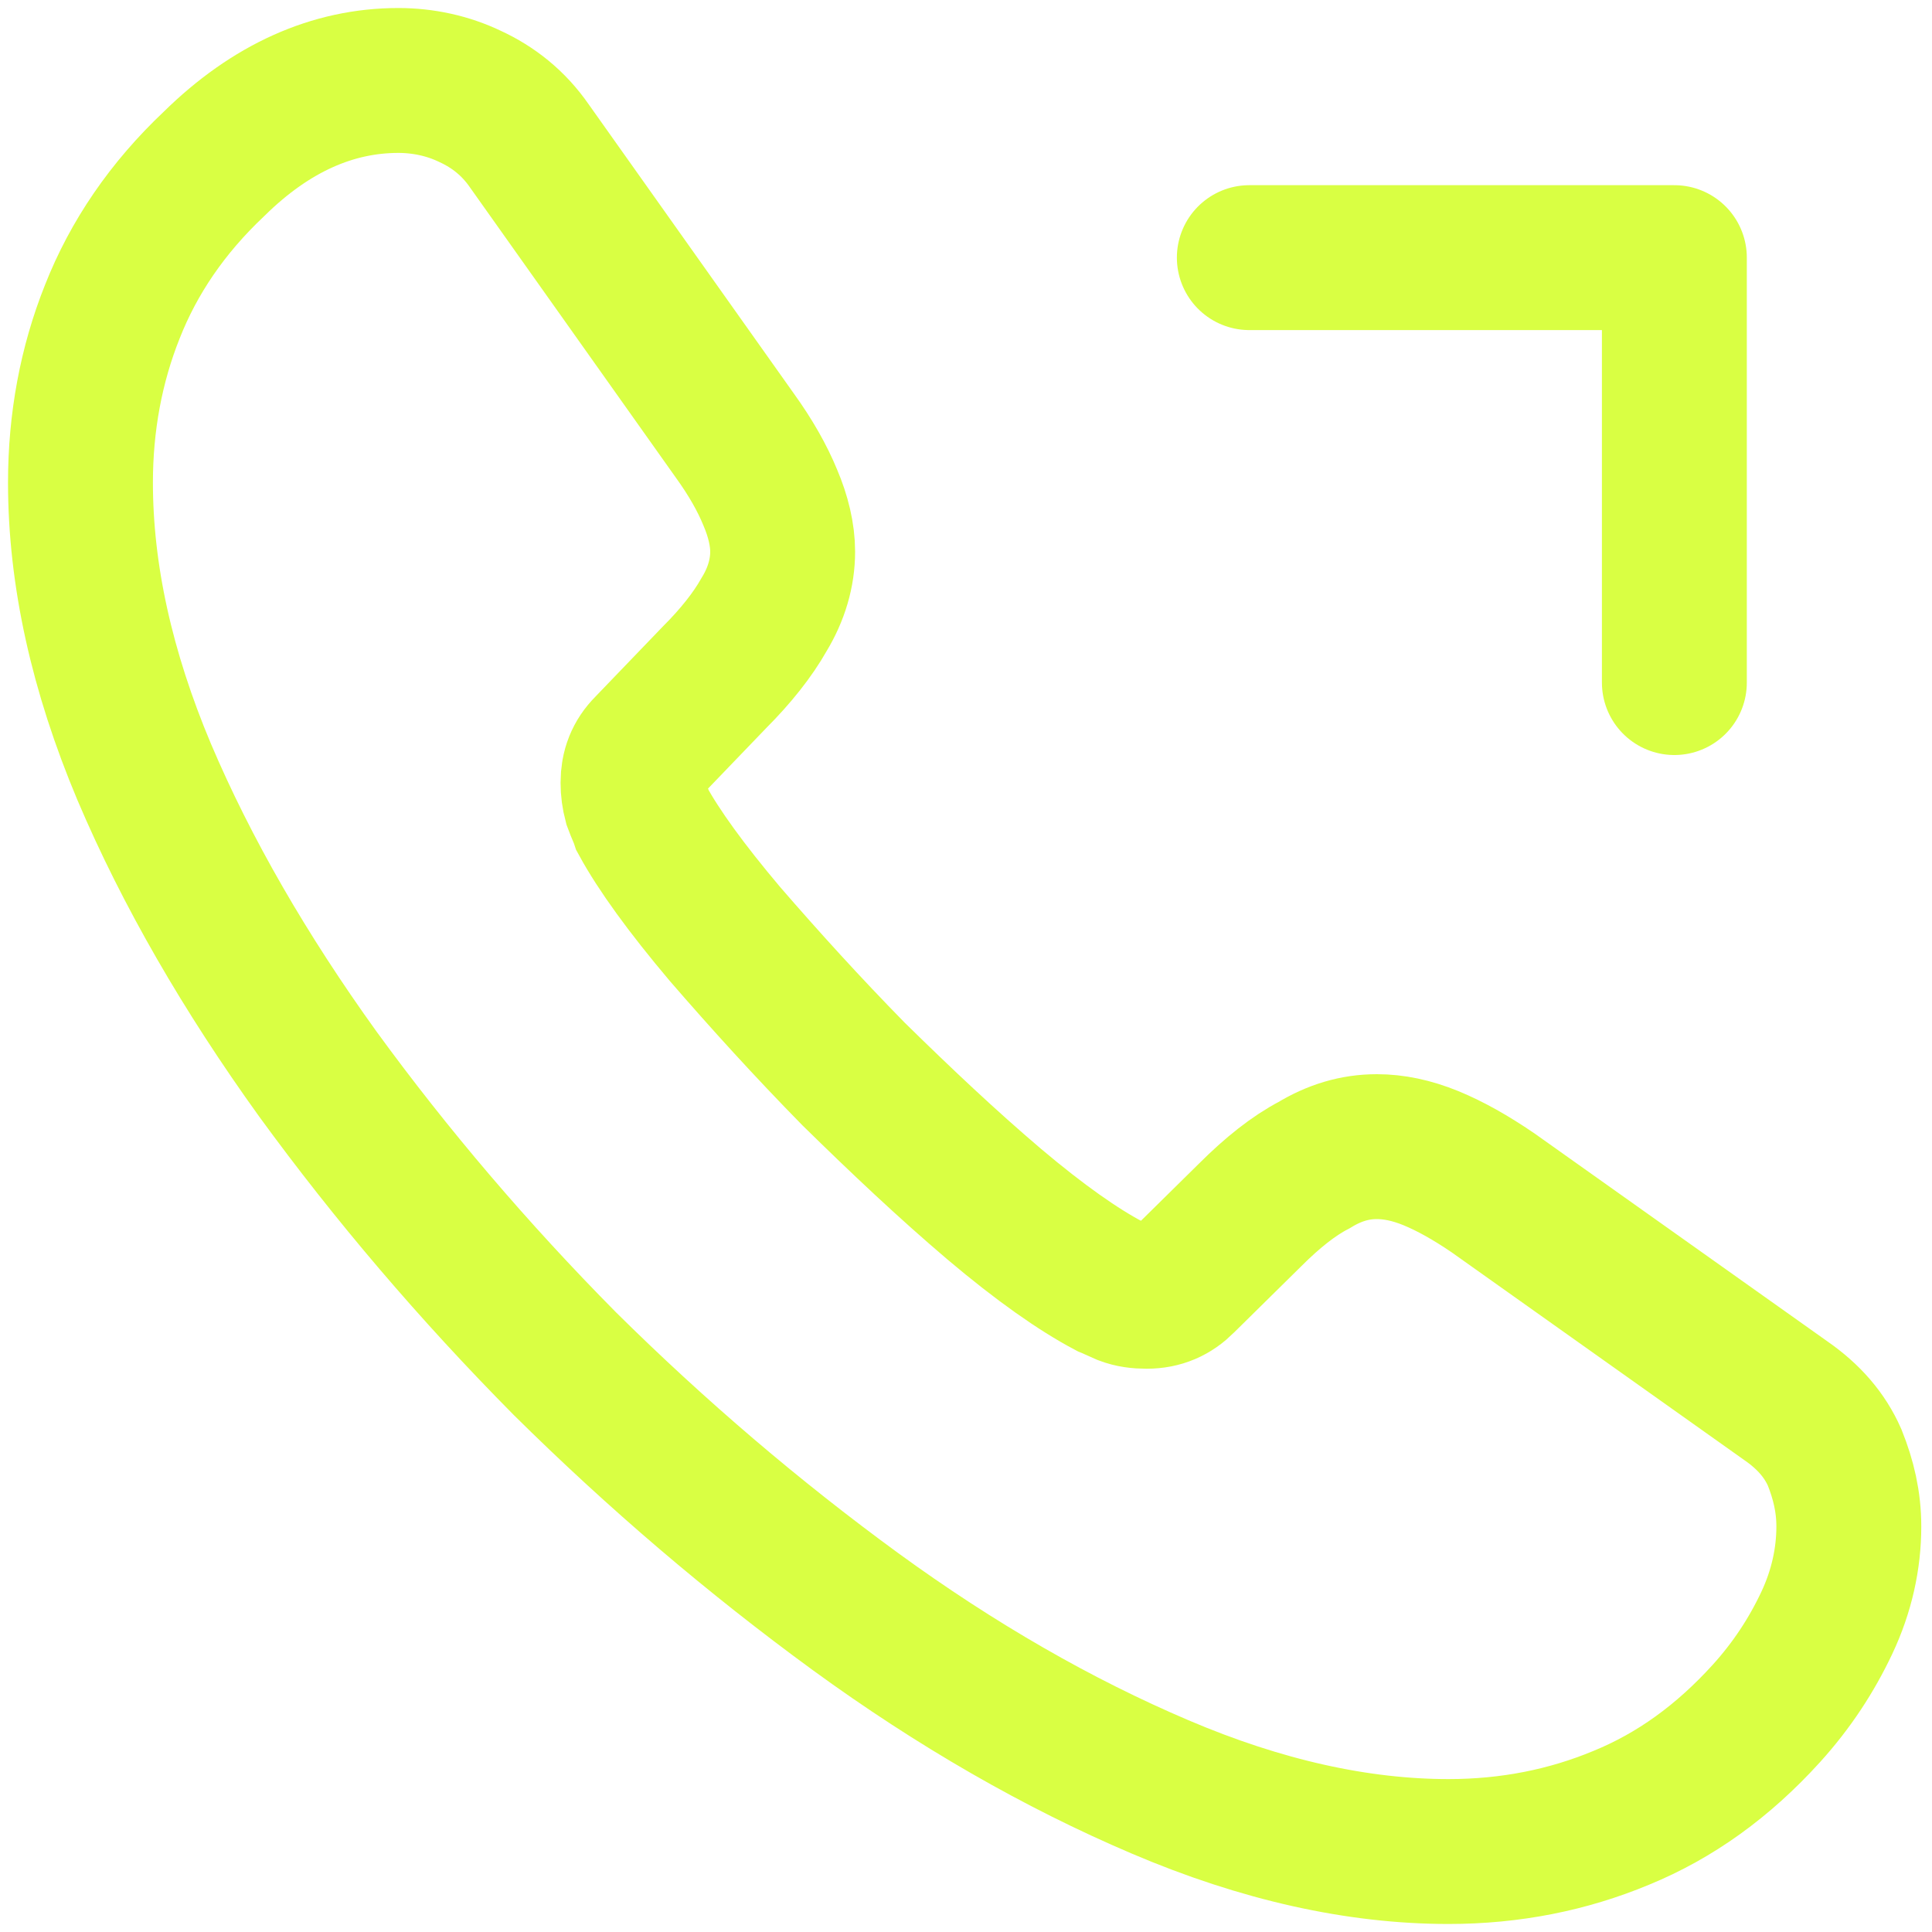
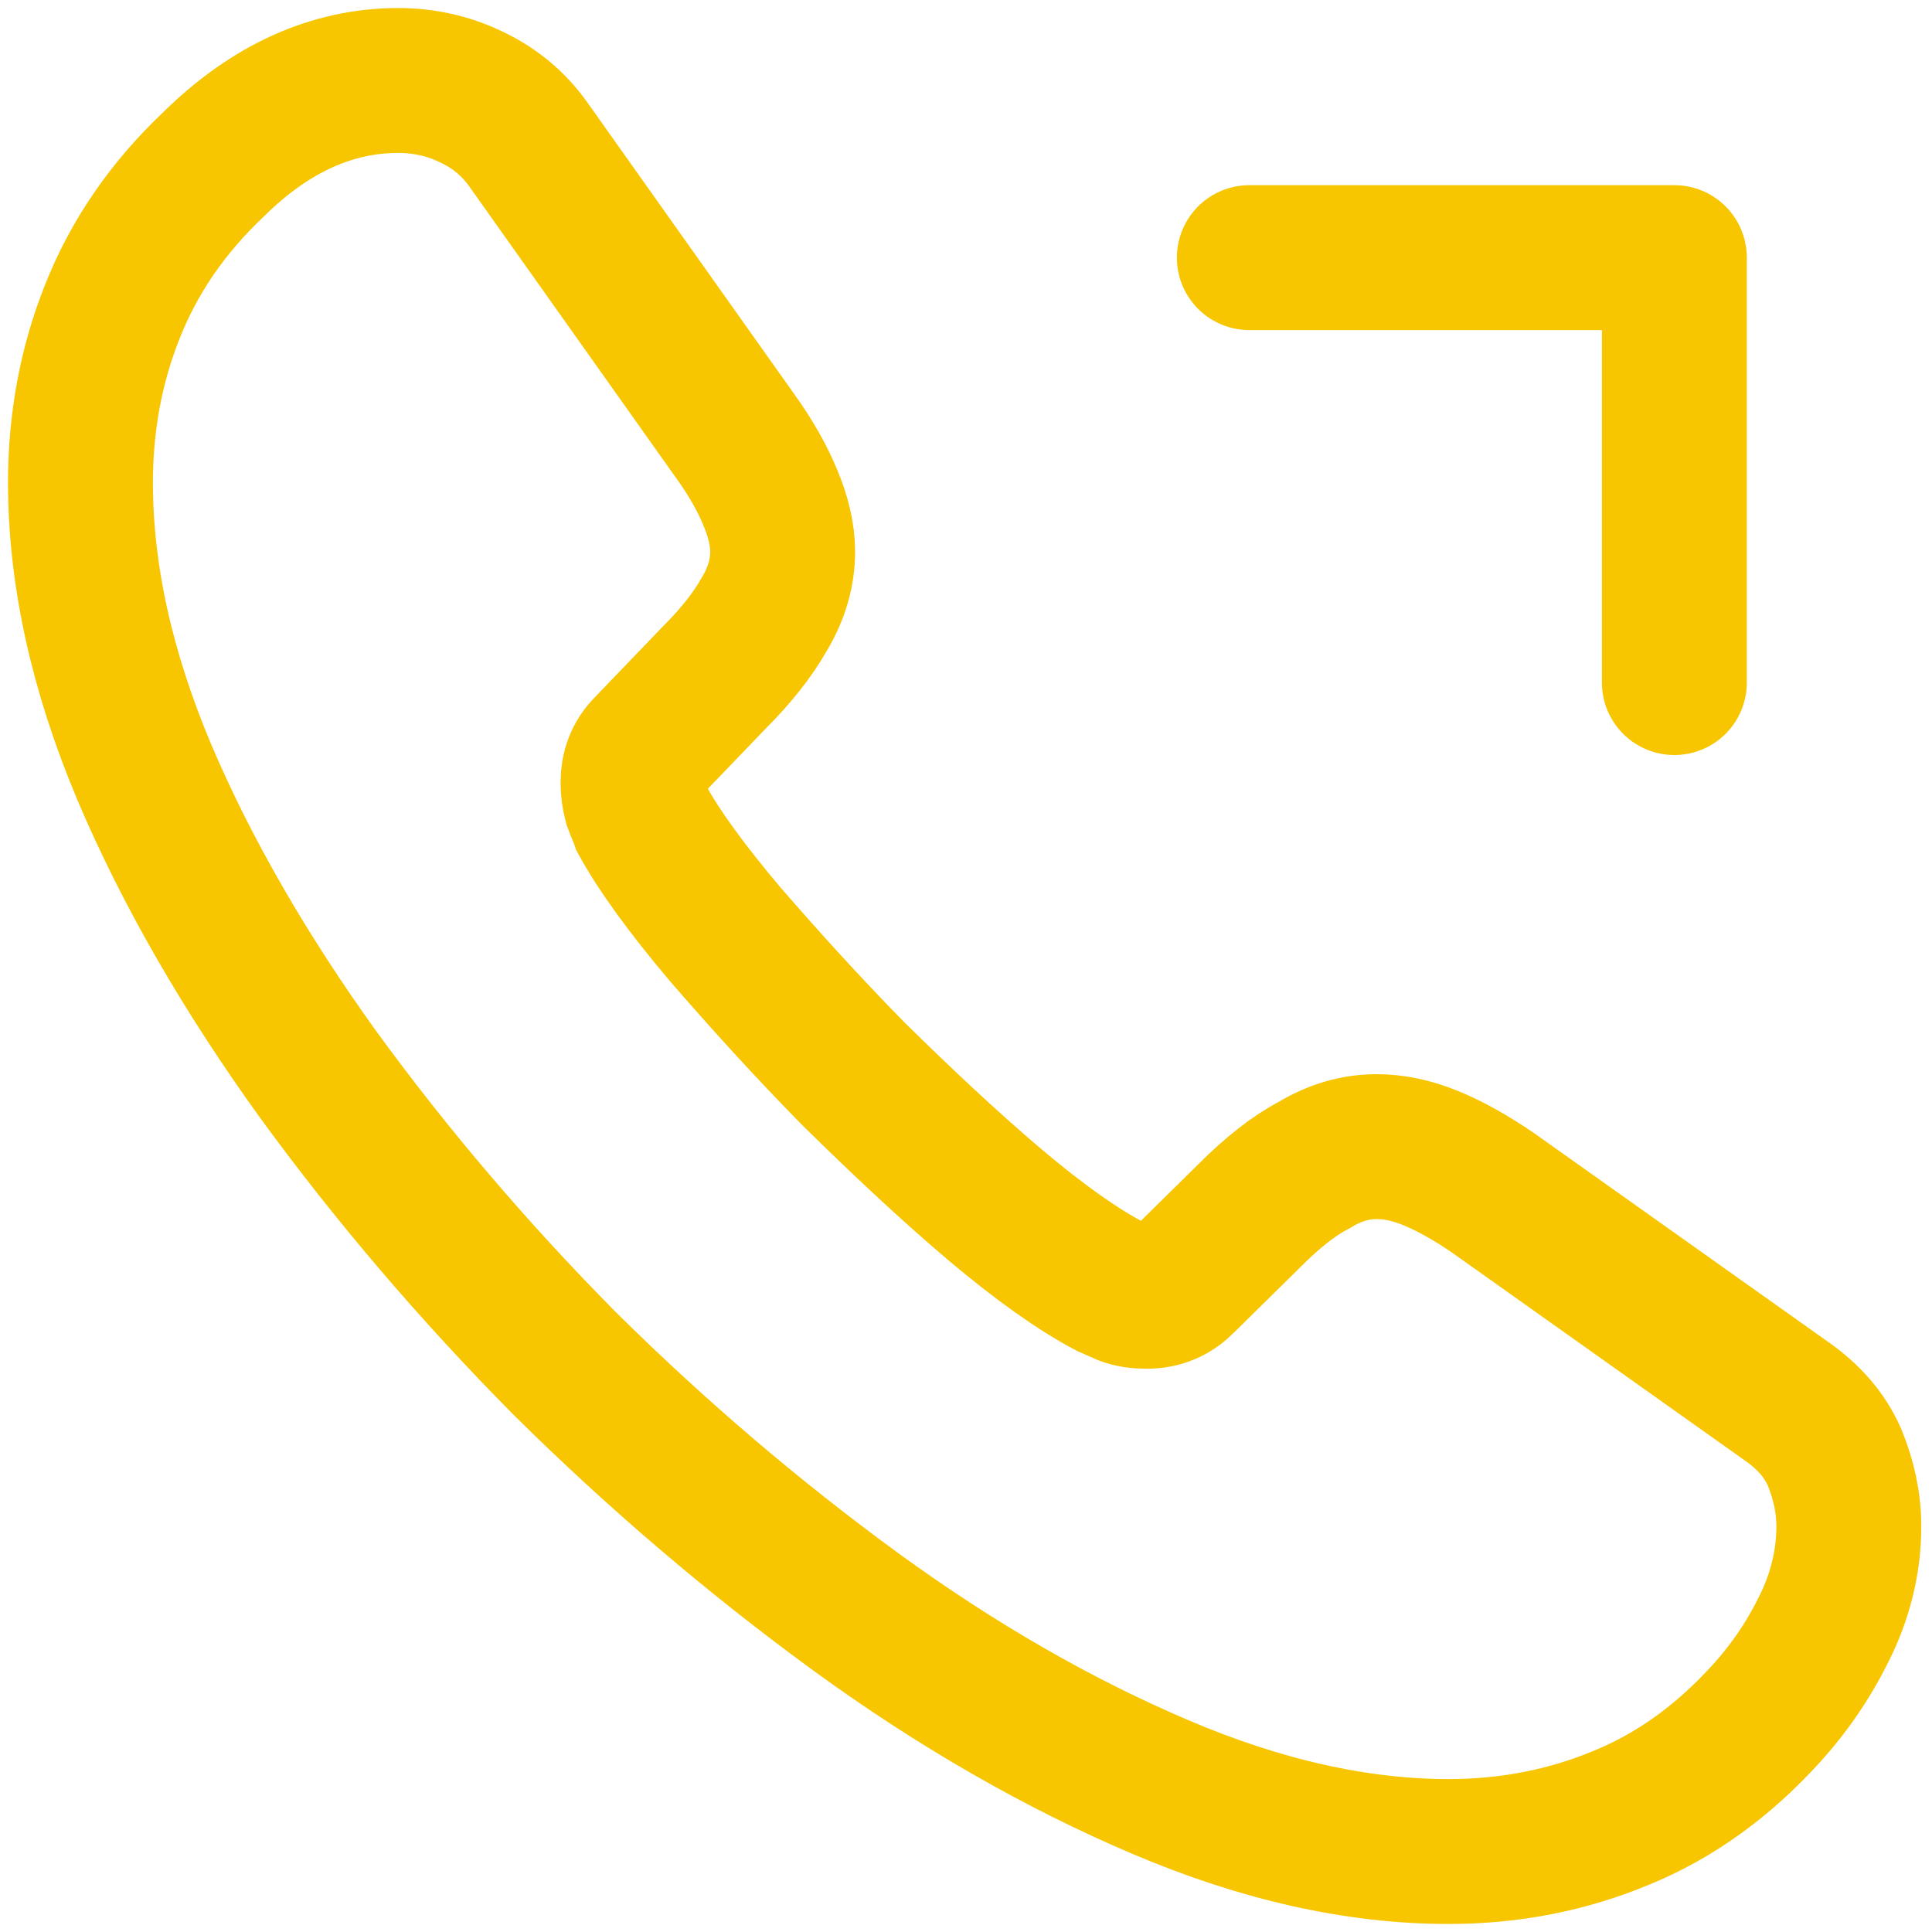
<svg xmlns="http://www.w3.org/2000/svg" width="20" height="20" viewBox="0 0 20 20" fill="none">
-   <path d="M19.139 15.802C19.139 16.132 19.066 16.472 18.91 16.802C18.754 17.132 18.552 17.443 18.286 17.737C17.837 18.232 17.342 18.589 16.783 18.818C16.233 19.047 15.637 19.167 14.995 19.167C14.06 19.167 13.061 18.947 12.007 18.497C10.953 18.048 9.899 17.443 8.854 16.682C7.8 15.912 6.801 15.06 5.847 14.116C4.903 13.162 4.051 12.163 3.29 11.118C2.538 10.073 1.933 9.028 1.493 7.992C1.053 6.947 0.833 5.948 0.833 4.995C0.833 4.372 0.943 3.776 1.163 3.226C1.383 2.667 1.731 2.153 2.217 1.695C2.804 1.117 3.446 0.833 4.124 0.833C4.381 0.833 4.637 0.888 4.866 0.998C5.105 1.108 5.316 1.273 5.481 1.512L7.607 4.509C7.772 4.738 7.891 4.949 7.974 5.151C8.056 5.343 8.102 5.536 8.102 5.71C8.102 5.93 8.038 6.15 7.91 6.361C7.791 6.572 7.616 6.792 7.396 7.012L6.7 7.736C6.599 7.837 6.553 7.956 6.553 8.102C6.553 8.176 6.562 8.24 6.581 8.313C6.608 8.387 6.636 8.442 6.654 8.497C6.819 8.799 7.103 9.193 7.506 9.67C7.919 10.147 8.359 10.632 8.836 11.118C9.331 11.604 9.807 12.053 10.293 12.466C10.77 12.869 11.164 13.144 11.476 13.309C11.521 13.327 11.576 13.355 11.64 13.382C11.714 13.41 11.787 13.419 11.87 13.419C12.025 13.419 12.145 13.364 12.245 13.263L12.942 12.576C13.171 12.347 13.391 12.172 13.602 12.062C13.813 11.934 14.024 11.87 14.253 11.87C14.427 11.87 14.611 11.907 14.812 11.989C15.014 12.072 15.225 12.191 15.454 12.347L18.488 14.501C18.726 14.666 18.891 14.858 18.992 15.087C19.084 15.317 19.139 15.546 19.139 15.802Z" stroke="#D9FF43" stroke-width="1.5" stroke-miterlimit="10" />
-   <path d="M17.333 2.667H12.933M17.333 2.667V7.066V2.667Z" stroke="#D9FF43" stroke-width="1.5" stroke-linecap="round" stroke-linejoin="round" />
+   <path d="M19.139 15.802C19.139 16.132 19.066 16.472 18.91 16.802C18.754 17.132 18.552 17.443 18.286 17.737C17.837 18.232 17.342 18.589 16.783 18.818C16.233 19.047 15.637 19.167 14.995 19.167C14.06 19.167 13.061 18.947 12.007 18.497C10.953 18.048 9.899 17.443 8.854 16.682C7.8 15.912 6.801 15.06 5.847 14.116C4.903 13.162 4.051 12.163 3.29 11.118C2.538 10.073 1.933 9.028 1.493 7.992C1.053 6.947 0.833 5.948 0.833 4.995C0.833 4.372 0.943 3.776 1.163 3.226C1.383 2.667 1.731 2.153 2.217 1.695C2.804 1.117 3.446 0.833 4.124 0.833C4.381 0.833 4.637 0.888 4.866 0.998C5.105 1.108 5.316 1.273 5.481 1.512L7.607 4.509C7.772 4.738 7.891 4.949 7.974 5.151C8.056 5.343 8.102 5.536 8.102 5.71C8.102 5.93 8.038 6.15 7.91 6.361C7.791 6.572 7.616 6.792 7.396 7.012L6.7 7.736C6.599 7.837 6.553 7.956 6.553 8.102C6.553 8.176 6.562 8.24 6.581 8.313C6.608 8.387 6.636 8.442 6.654 8.497C6.819 8.799 7.103 9.193 7.506 9.67C7.919 10.147 8.359 10.632 8.836 11.118C9.331 11.604 9.807 12.053 10.293 12.466C10.77 12.869 11.164 13.144 11.476 13.309C11.521 13.327 11.576 13.355 11.64 13.382C11.714 13.41 11.787 13.419 11.87 13.419C12.025 13.419 12.145 13.364 12.245 13.263L12.942 12.576C13.171 12.347 13.391 12.172 13.602 12.062C13.813 11.934 14.024 11.87 14.253 11.87C14.427 11.87 14.611 11.907 14.812 11.989C15.014 12.072 15.225 12.191 15.454 12.347L18.488 14.501C18.726 14.666 18.891 14.858 18.992 15.087C19.084 15.317 19.139 15.546 19.139 15.802Z" stroke="#F7C600" stroke-width="1.5" stroke-miterlimit="10" />
+   <path d="M17.333 2.667H12.933M17.333 2.667V7.066V2.667Z" stroke="#F7C600" stroke-width="1.5" stroke-linecap="round" stroke-linejoin="round" />
</svg>
